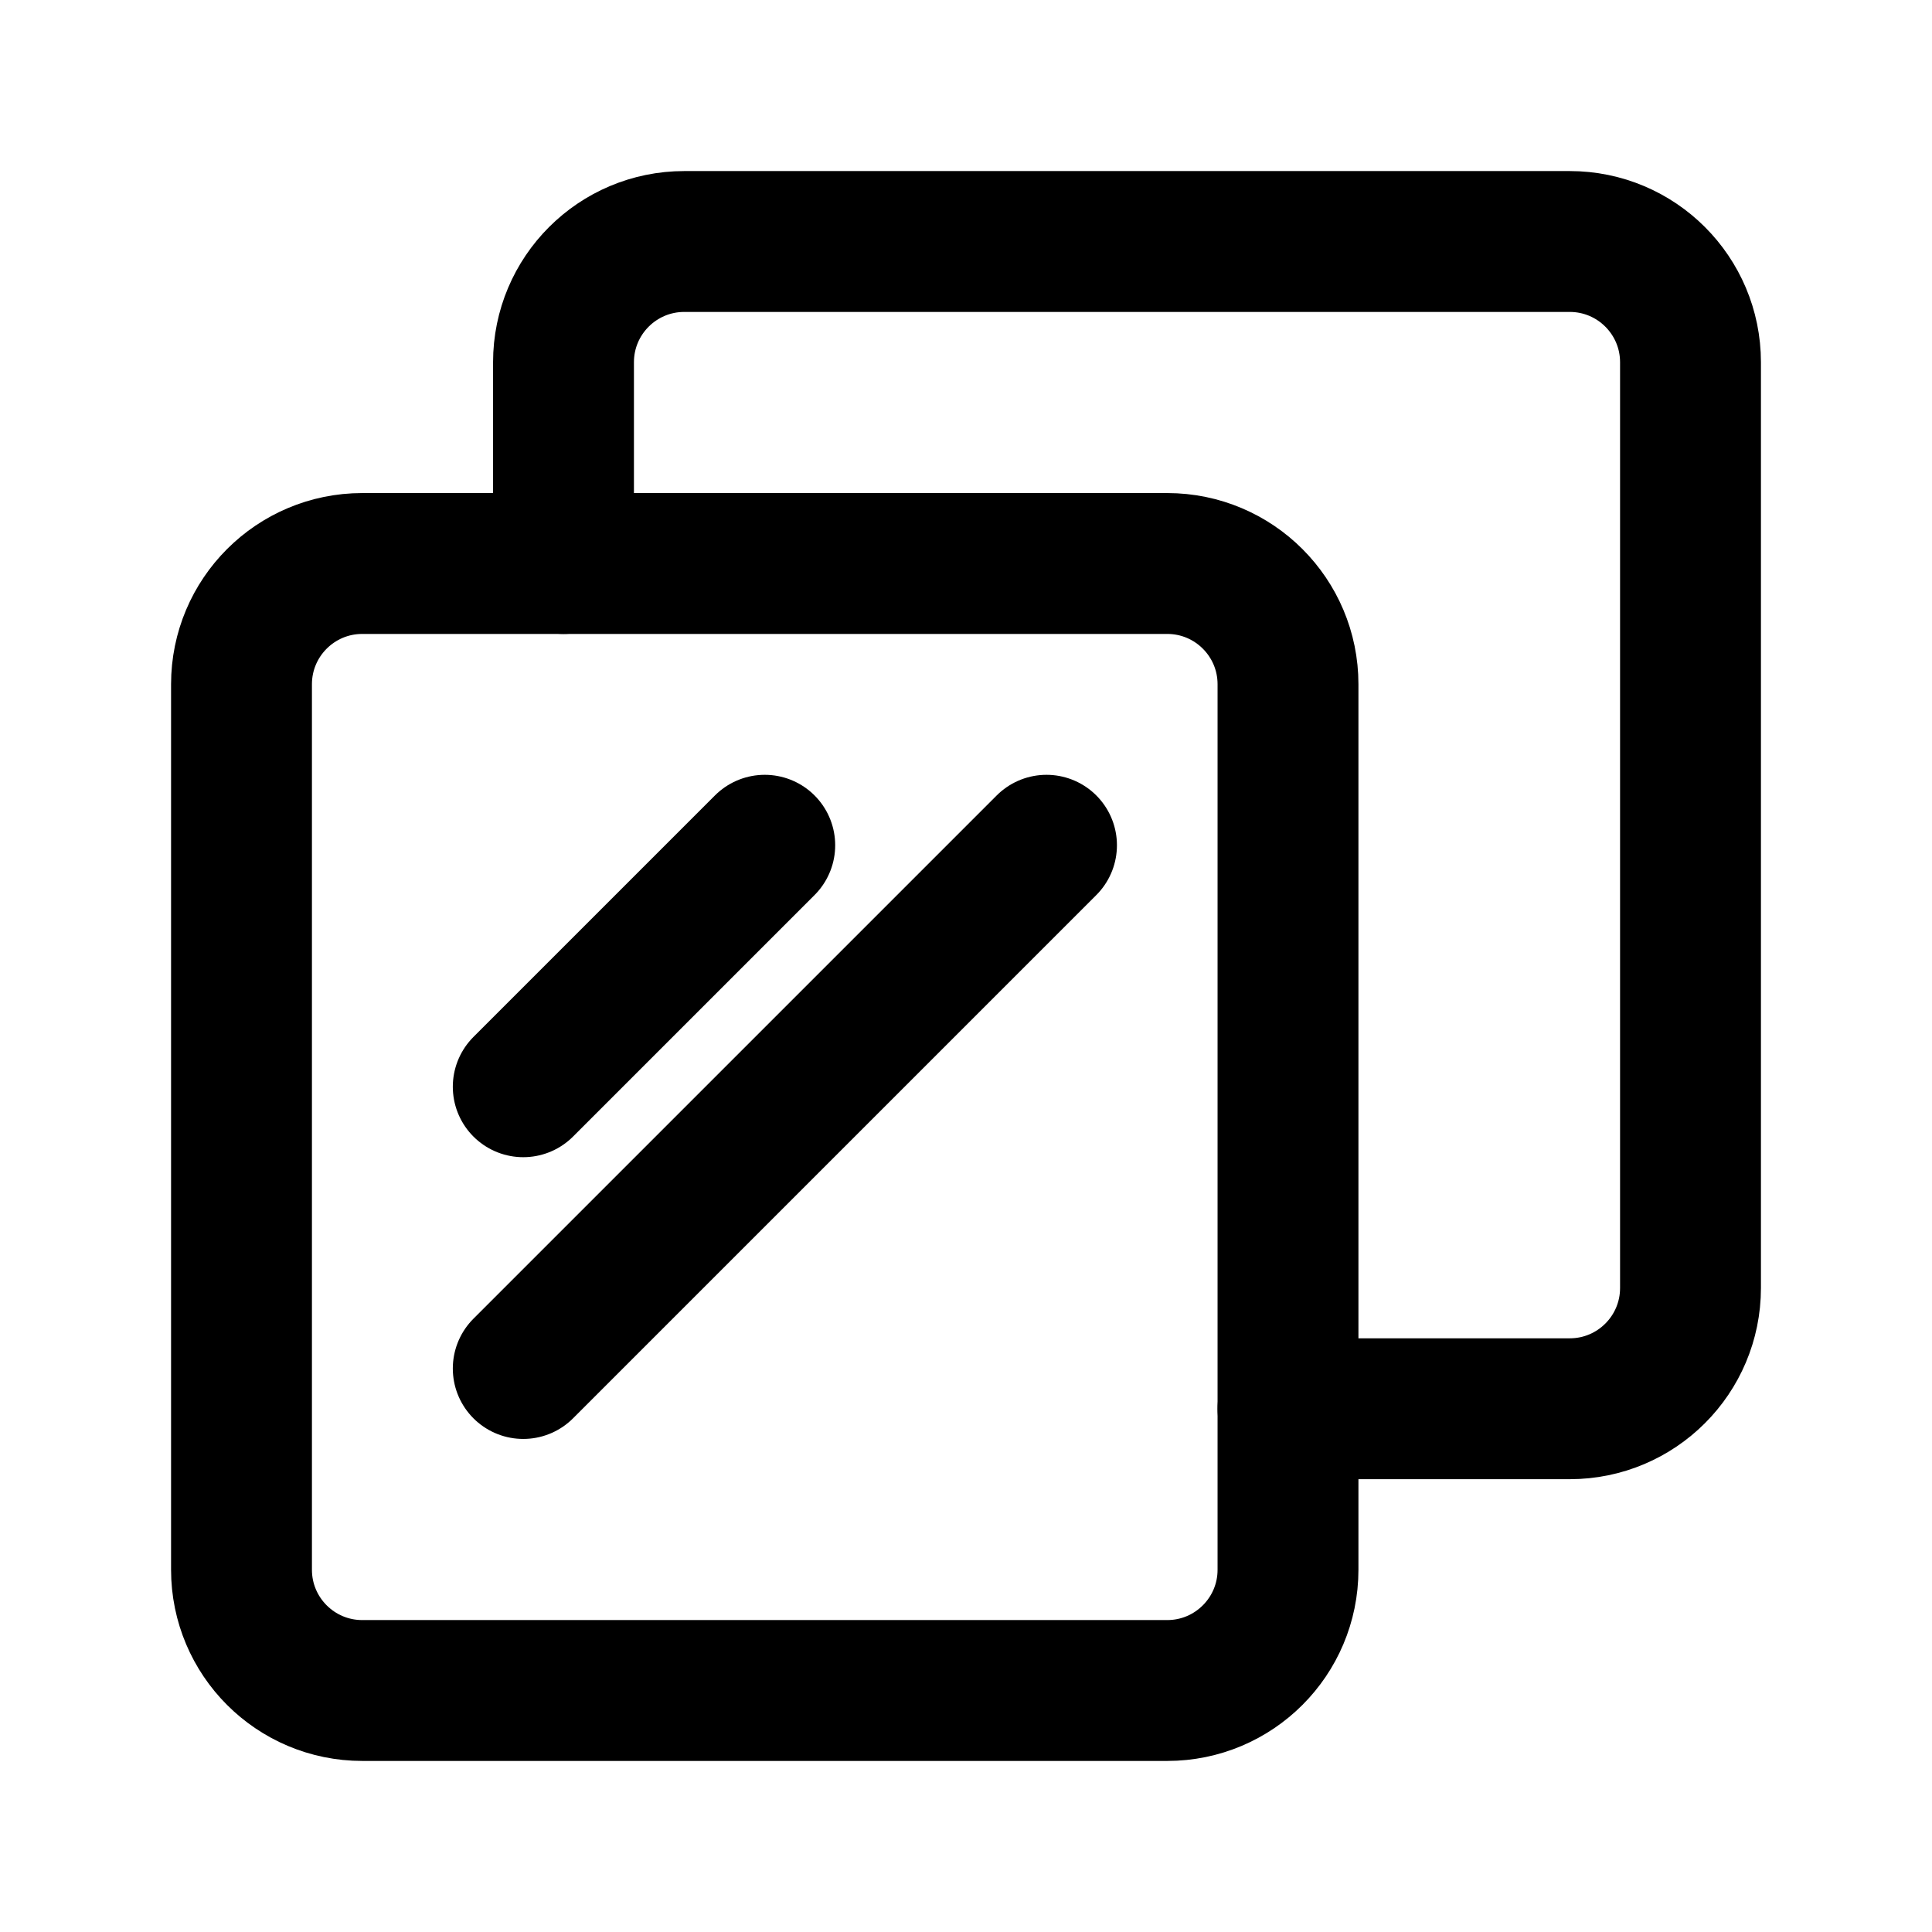
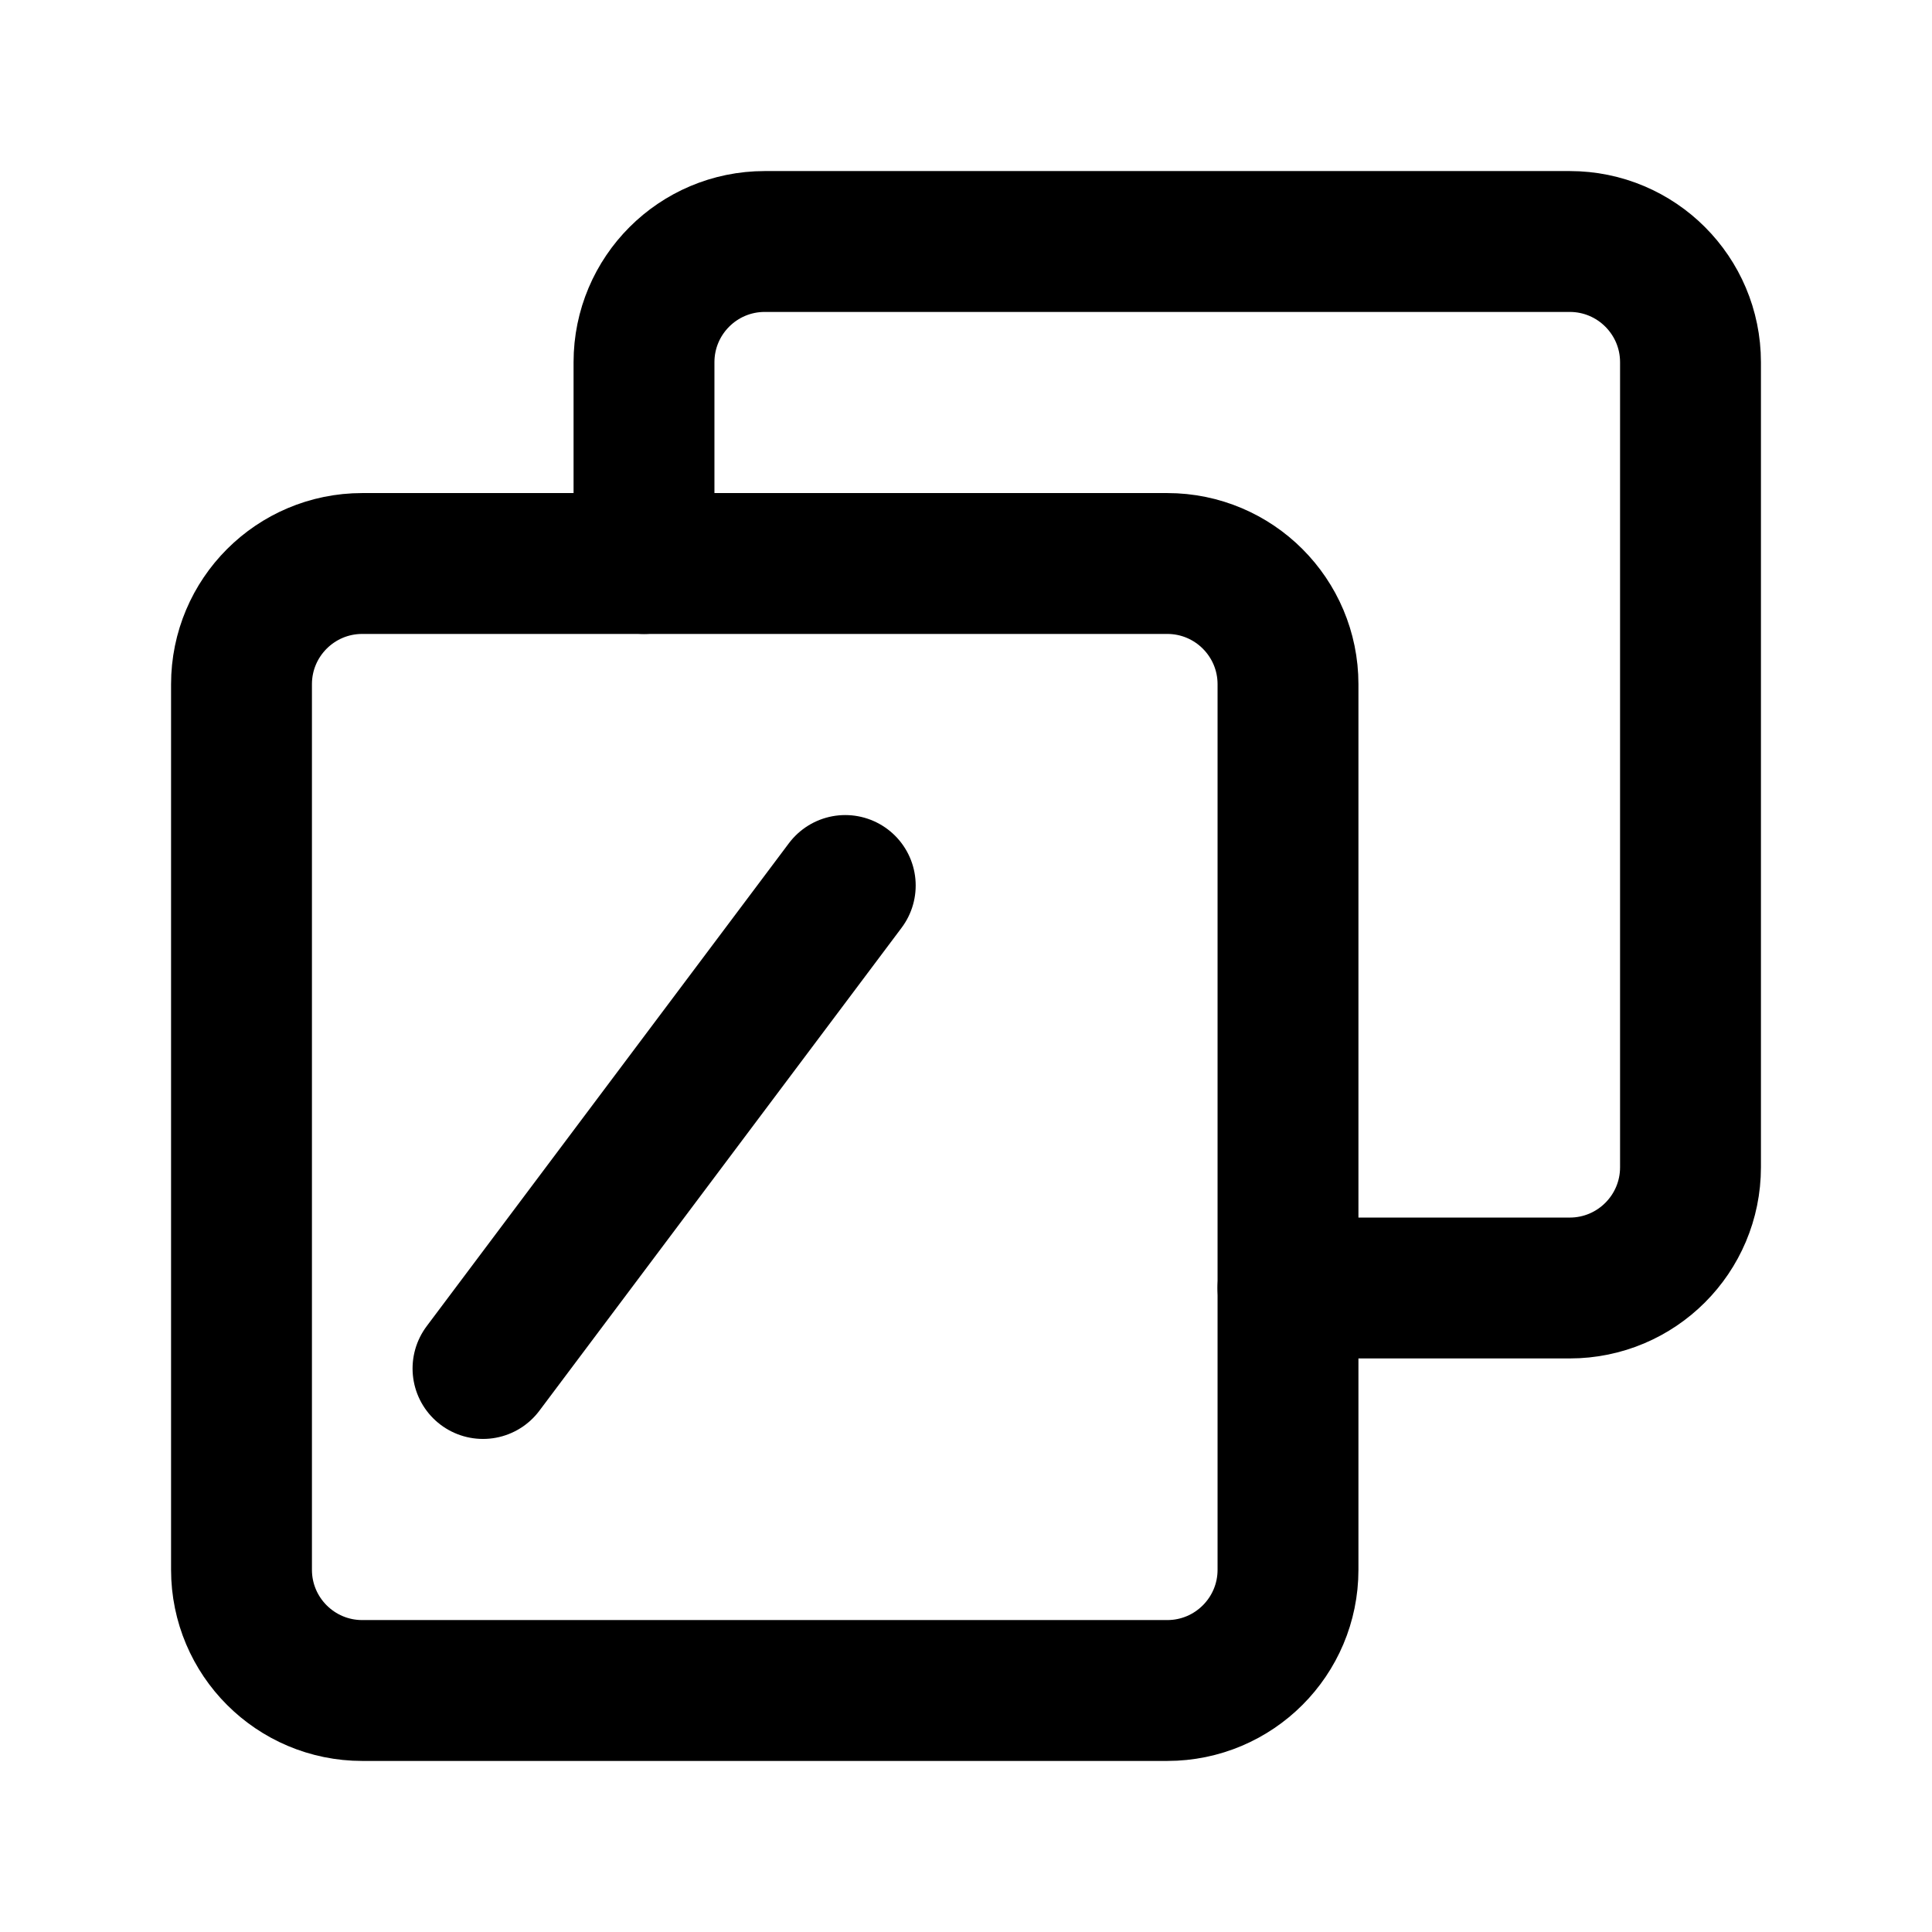
- <svg xmlns="http://www.w3.org/2000/svg" viewBox="0 0 24 24" fill="none" stroke="currentColor" stroke-width="1.75" stroke-linecap="round" stroke-linejoin="round">
+ <svg xmlns="http://www.w3.org/2000/svg" viewBox="0 0 24 24" fill="none" stroke="currentColor" stroke-width="1.75" stroke-linecap="round" stroke-linejoin="round" aria-hidden="true" focusable="false">
  <rect x="3" y="7" width="13" height="14" rx="1.5" />
-   <path d="M7 7V4.5A1.5 1.5 0 0 1 8.5 3h11A1.5 1.5 0 0 1 21 4.5V16a1.5 1.5 0 0 1-1.5 1.5H16" />
-   <path d="m6.5 13.5 3-3" />
-   <path d="m6.5 17 6.5-6.5" />
+   <path d="M8 7 V4.5 A1.5 1.5 0 0 1 9.5 3 H19.5 A1.5 1.5 0 0 1 21 4.5 V14.5 A1.5 1.5 0 0 1 19.5 16 H16" />
+   <path d="M6 17 L10.5 11" />
</svg>
